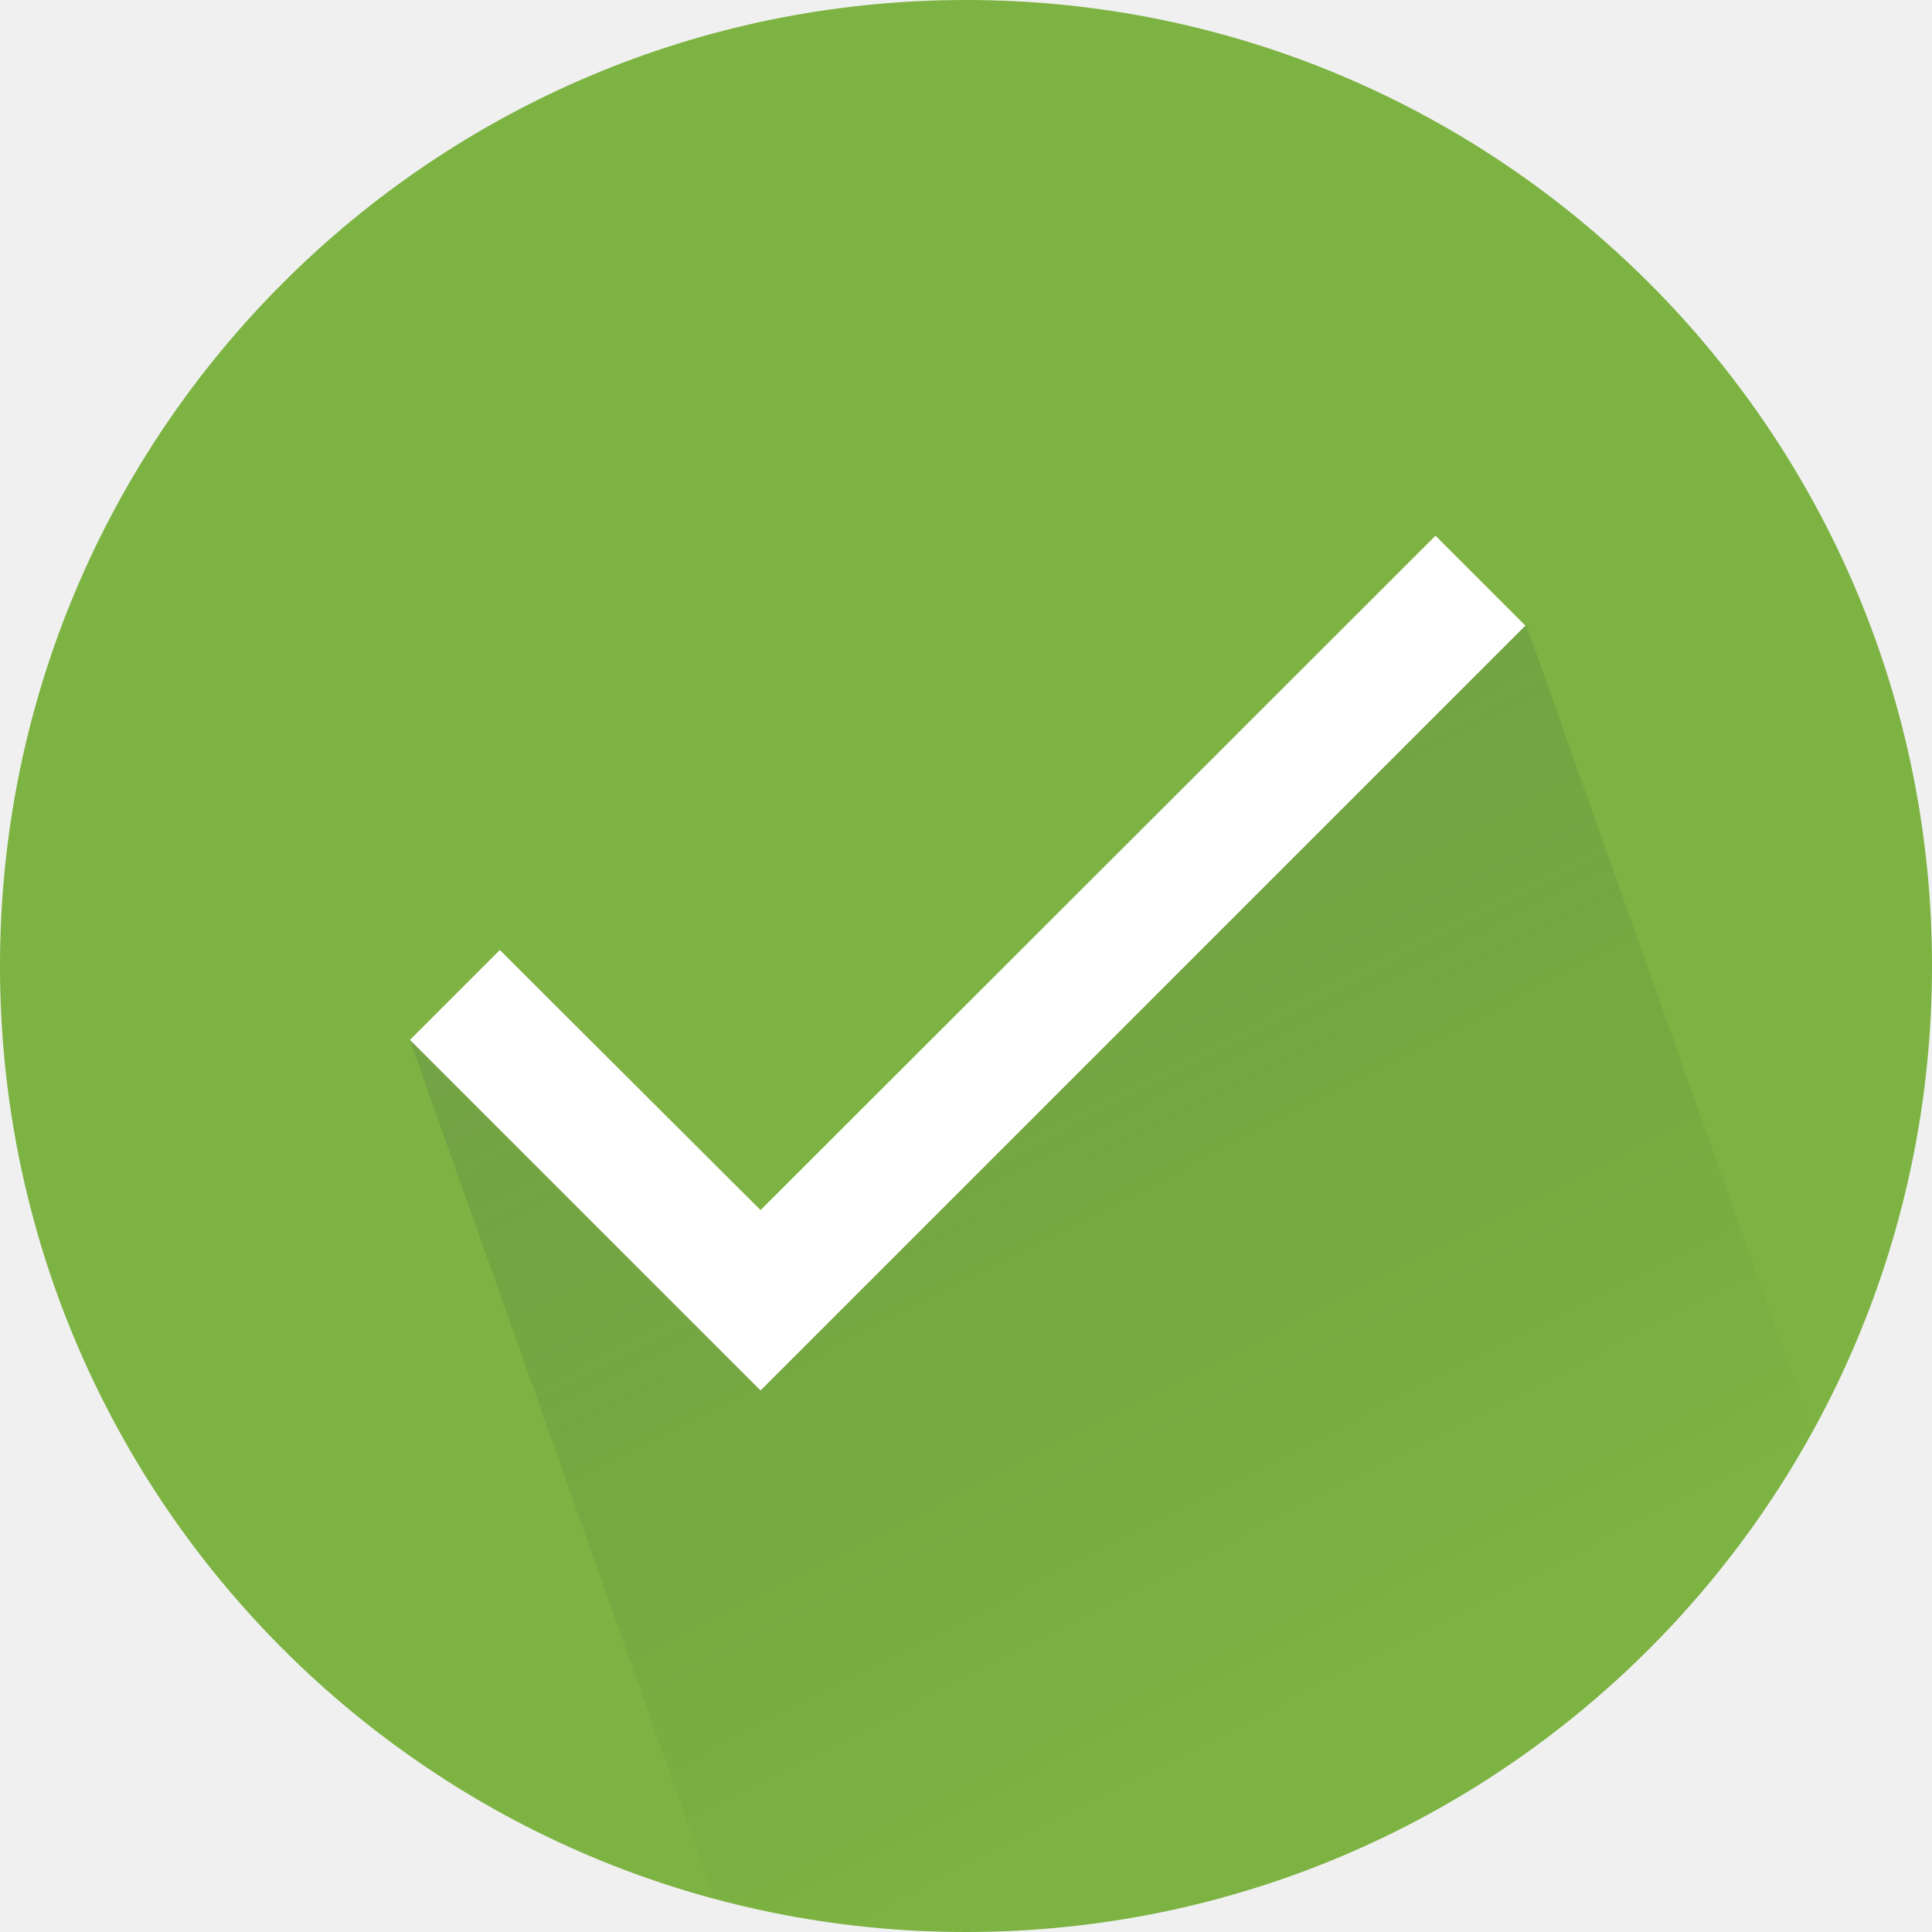
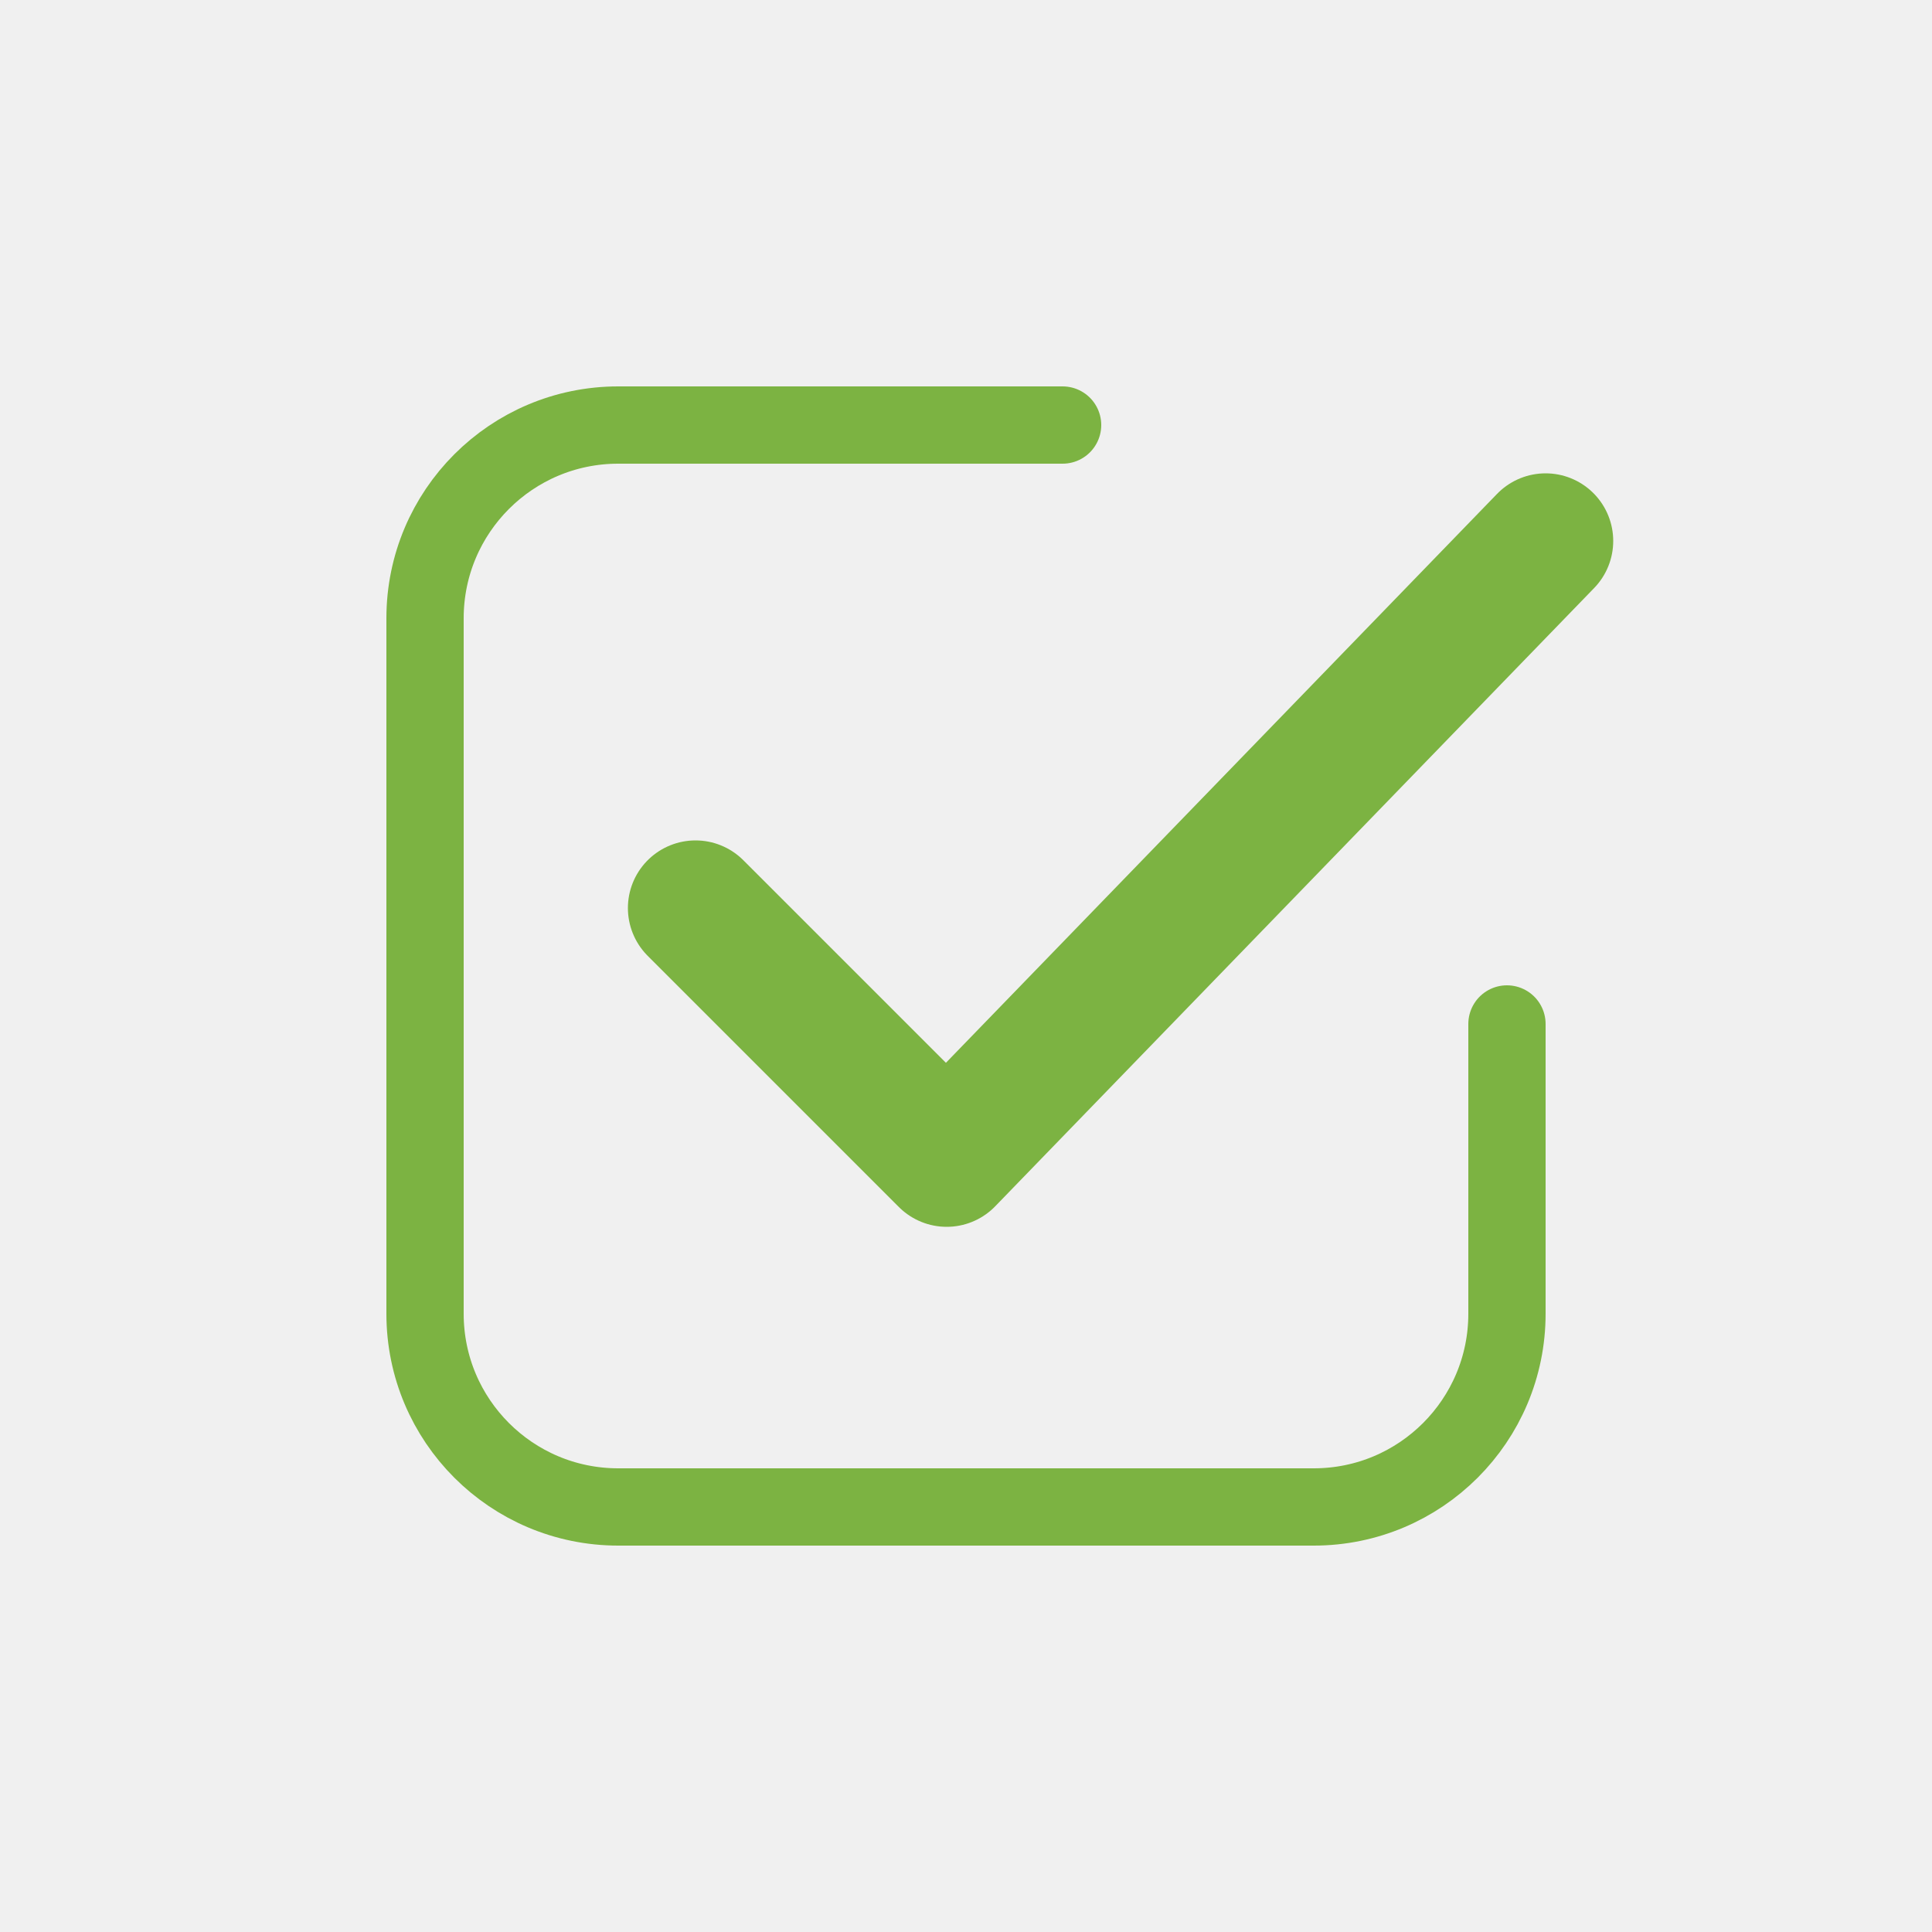
- <svg xmlns="http://www.w3.org/2000/svg" width="100mm" height="100mm" version="1.1" viewBox="0 0 100 100">
-   <defs>
-     <linearGradient id="linearGradient4542" x1="165.71" x2="406.07" y1="249.82" y2="719.54" gradientTransform="matrix(.13229 0 0 .13229 1.1444e-5 197)" gradientUnits="userSpaceOnUse">
-       <stop stop-color="#536265" stop-opacity=".224" offset="0" />
-       <stop stop-color="#122122" stop-opacity="0" offset="1" />
-     </linearGradient>
-   </defs>
-   <g transform="translate(0,-197)">
-     <ellipse cx="50" cy="247" rx="50" ry="50" fill="#7cb342" />
-     <path d="m79.008 229.38-14.984 5.593-24.659 24.658-11.253-11.253-6.859 2.56 15.692 44.213a49.816 50 0 0 0 13.215 1.847 49.816 50 0 0 0 43.649 -25.916z" fill="url(#linearGradient4542)" />
-     <path d="m78.954 229.38-39.589 39.589-18.145-18.145 4.652-4.652 13.493 13.46 34.937-34.904z" fill="#fff" stroke-width="3.299" />
+ <svg xmlns="http://www.w3.org/2000/svg" aria-labelledby="title" role="img" version="1.1" viewBox="0 0 100 100">
+   <g fill="none" stroke="#7cb342" stroke-linecap="round" stroke-linejoin="round">
+     <path d="M55 22H32a10 10 0 0 0-10 10v36a10 10 0 0 0 10 10h36a10 10 0 0 0 10-10V53" stroke-width="4" />
+     <path d="m36 47 13 13 31-32" stroke-width="7" />
  </g>
</svg>
